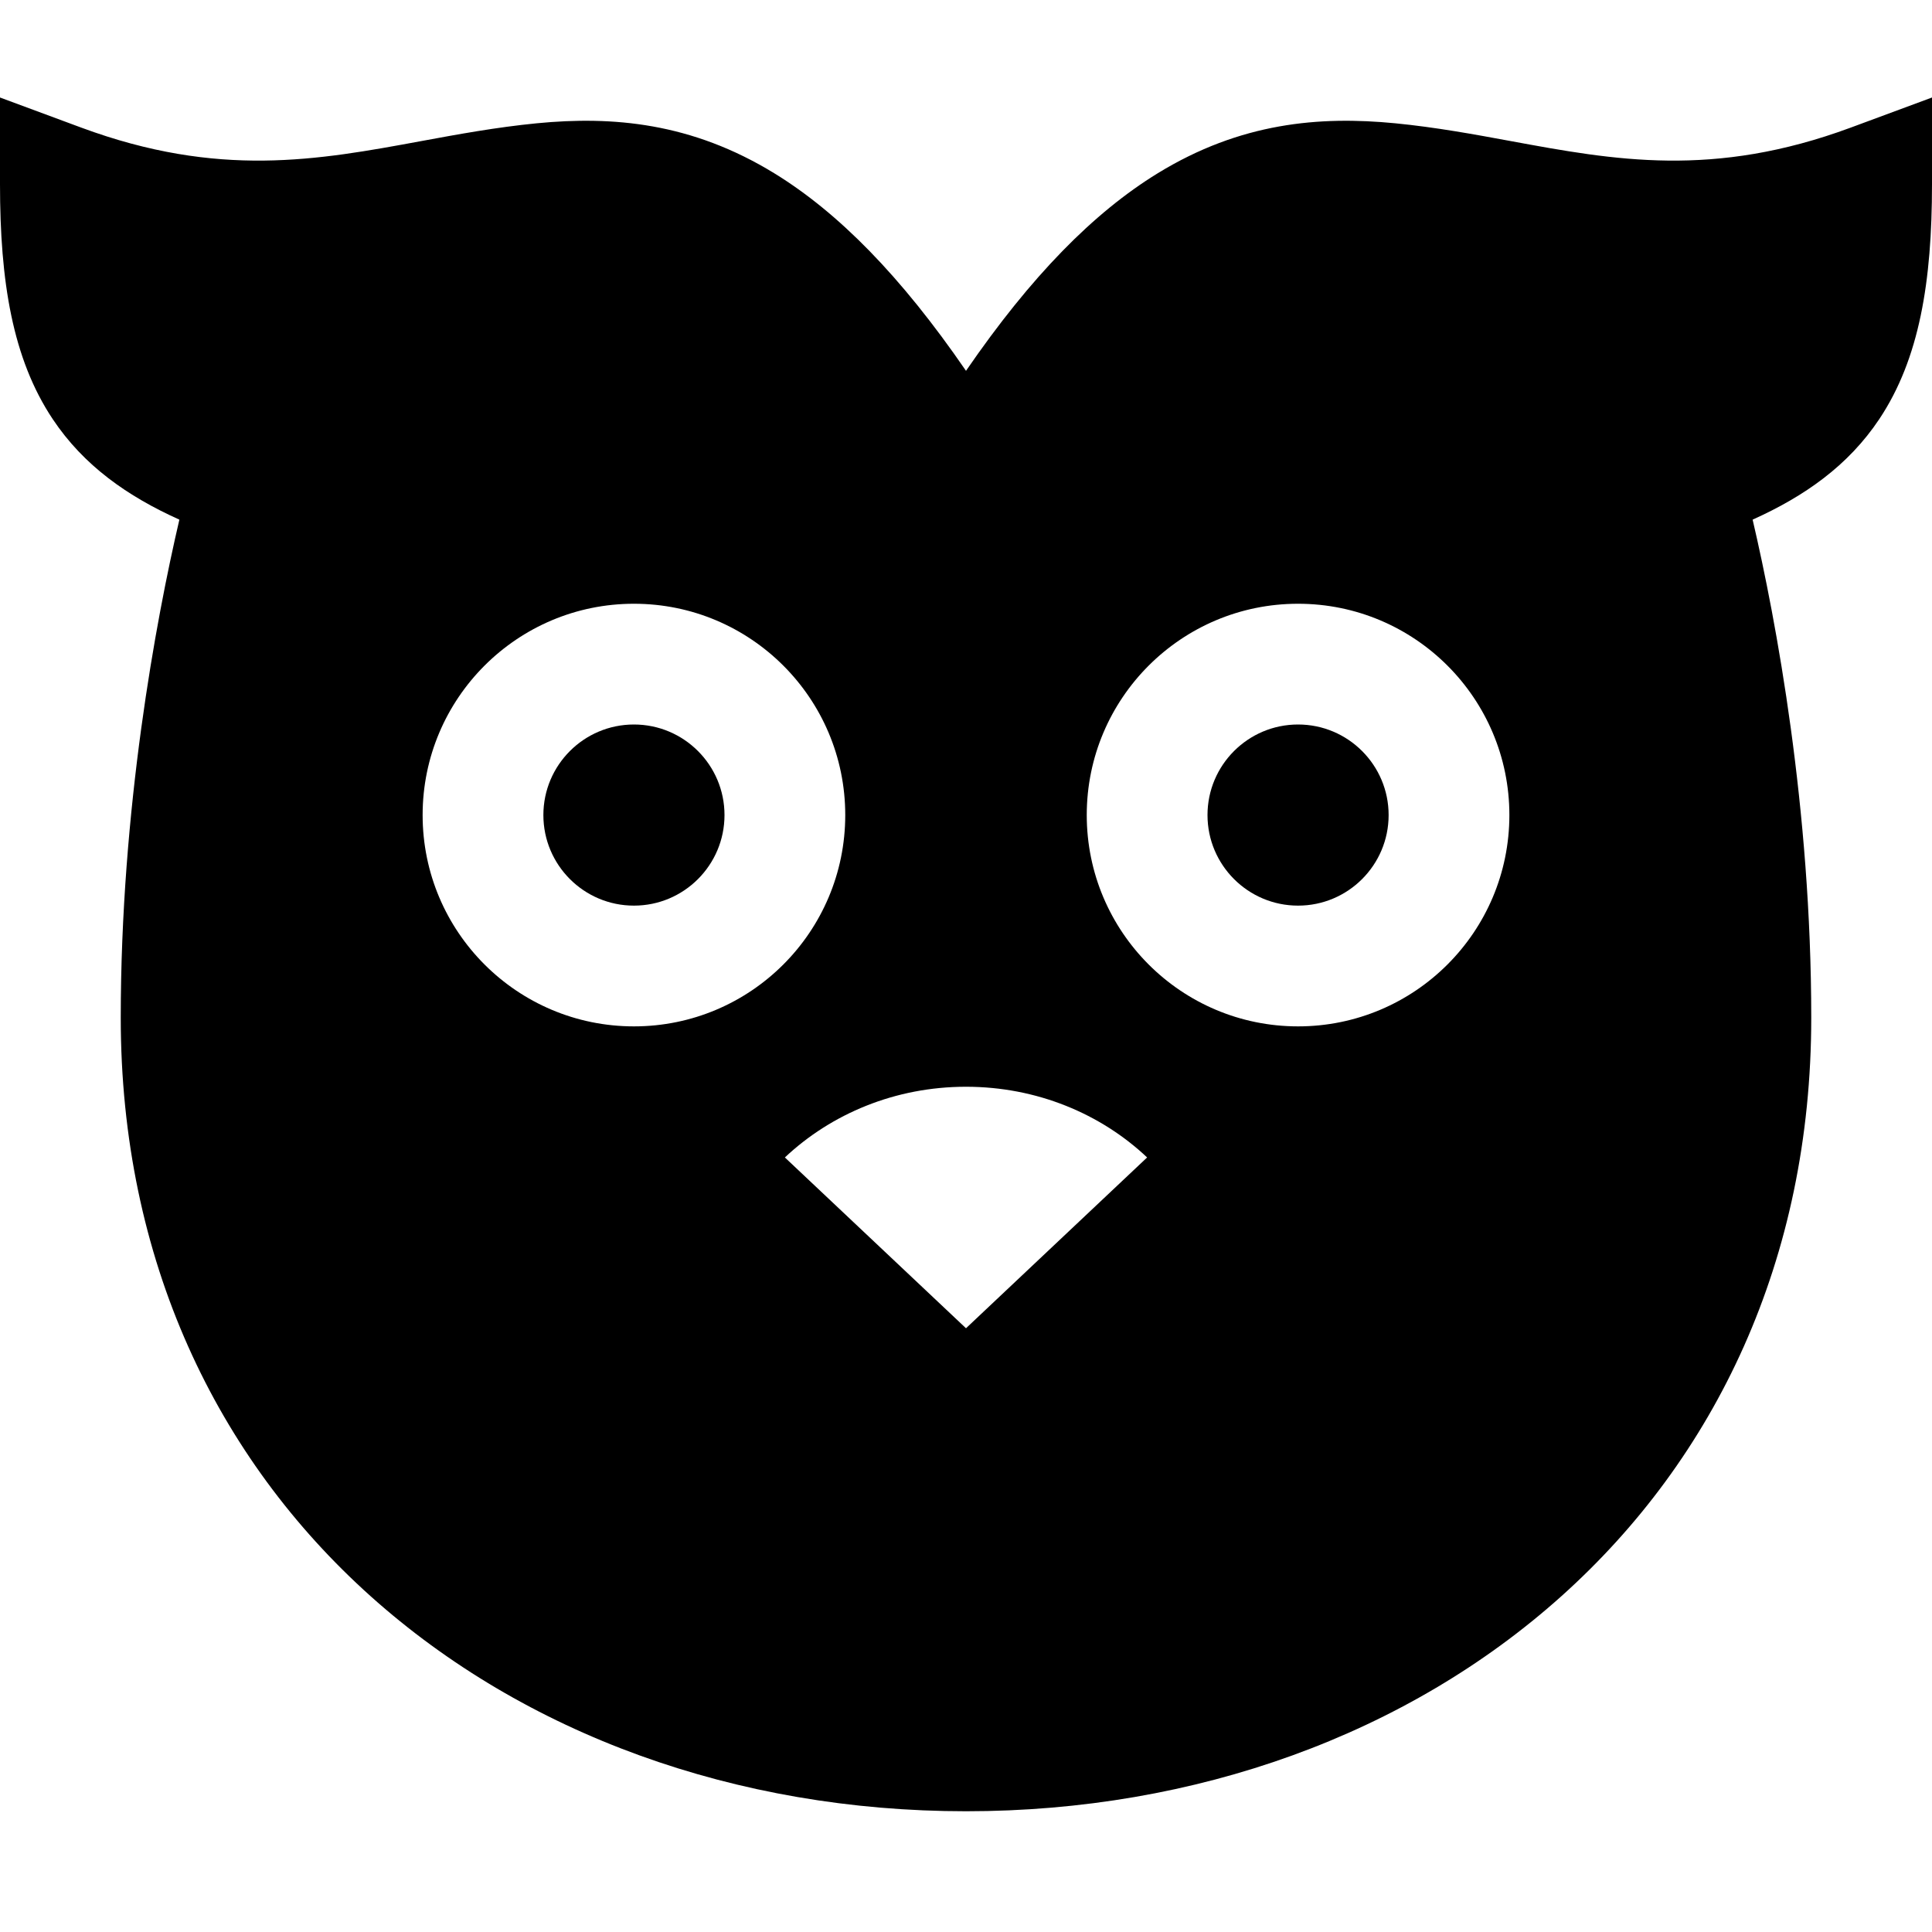
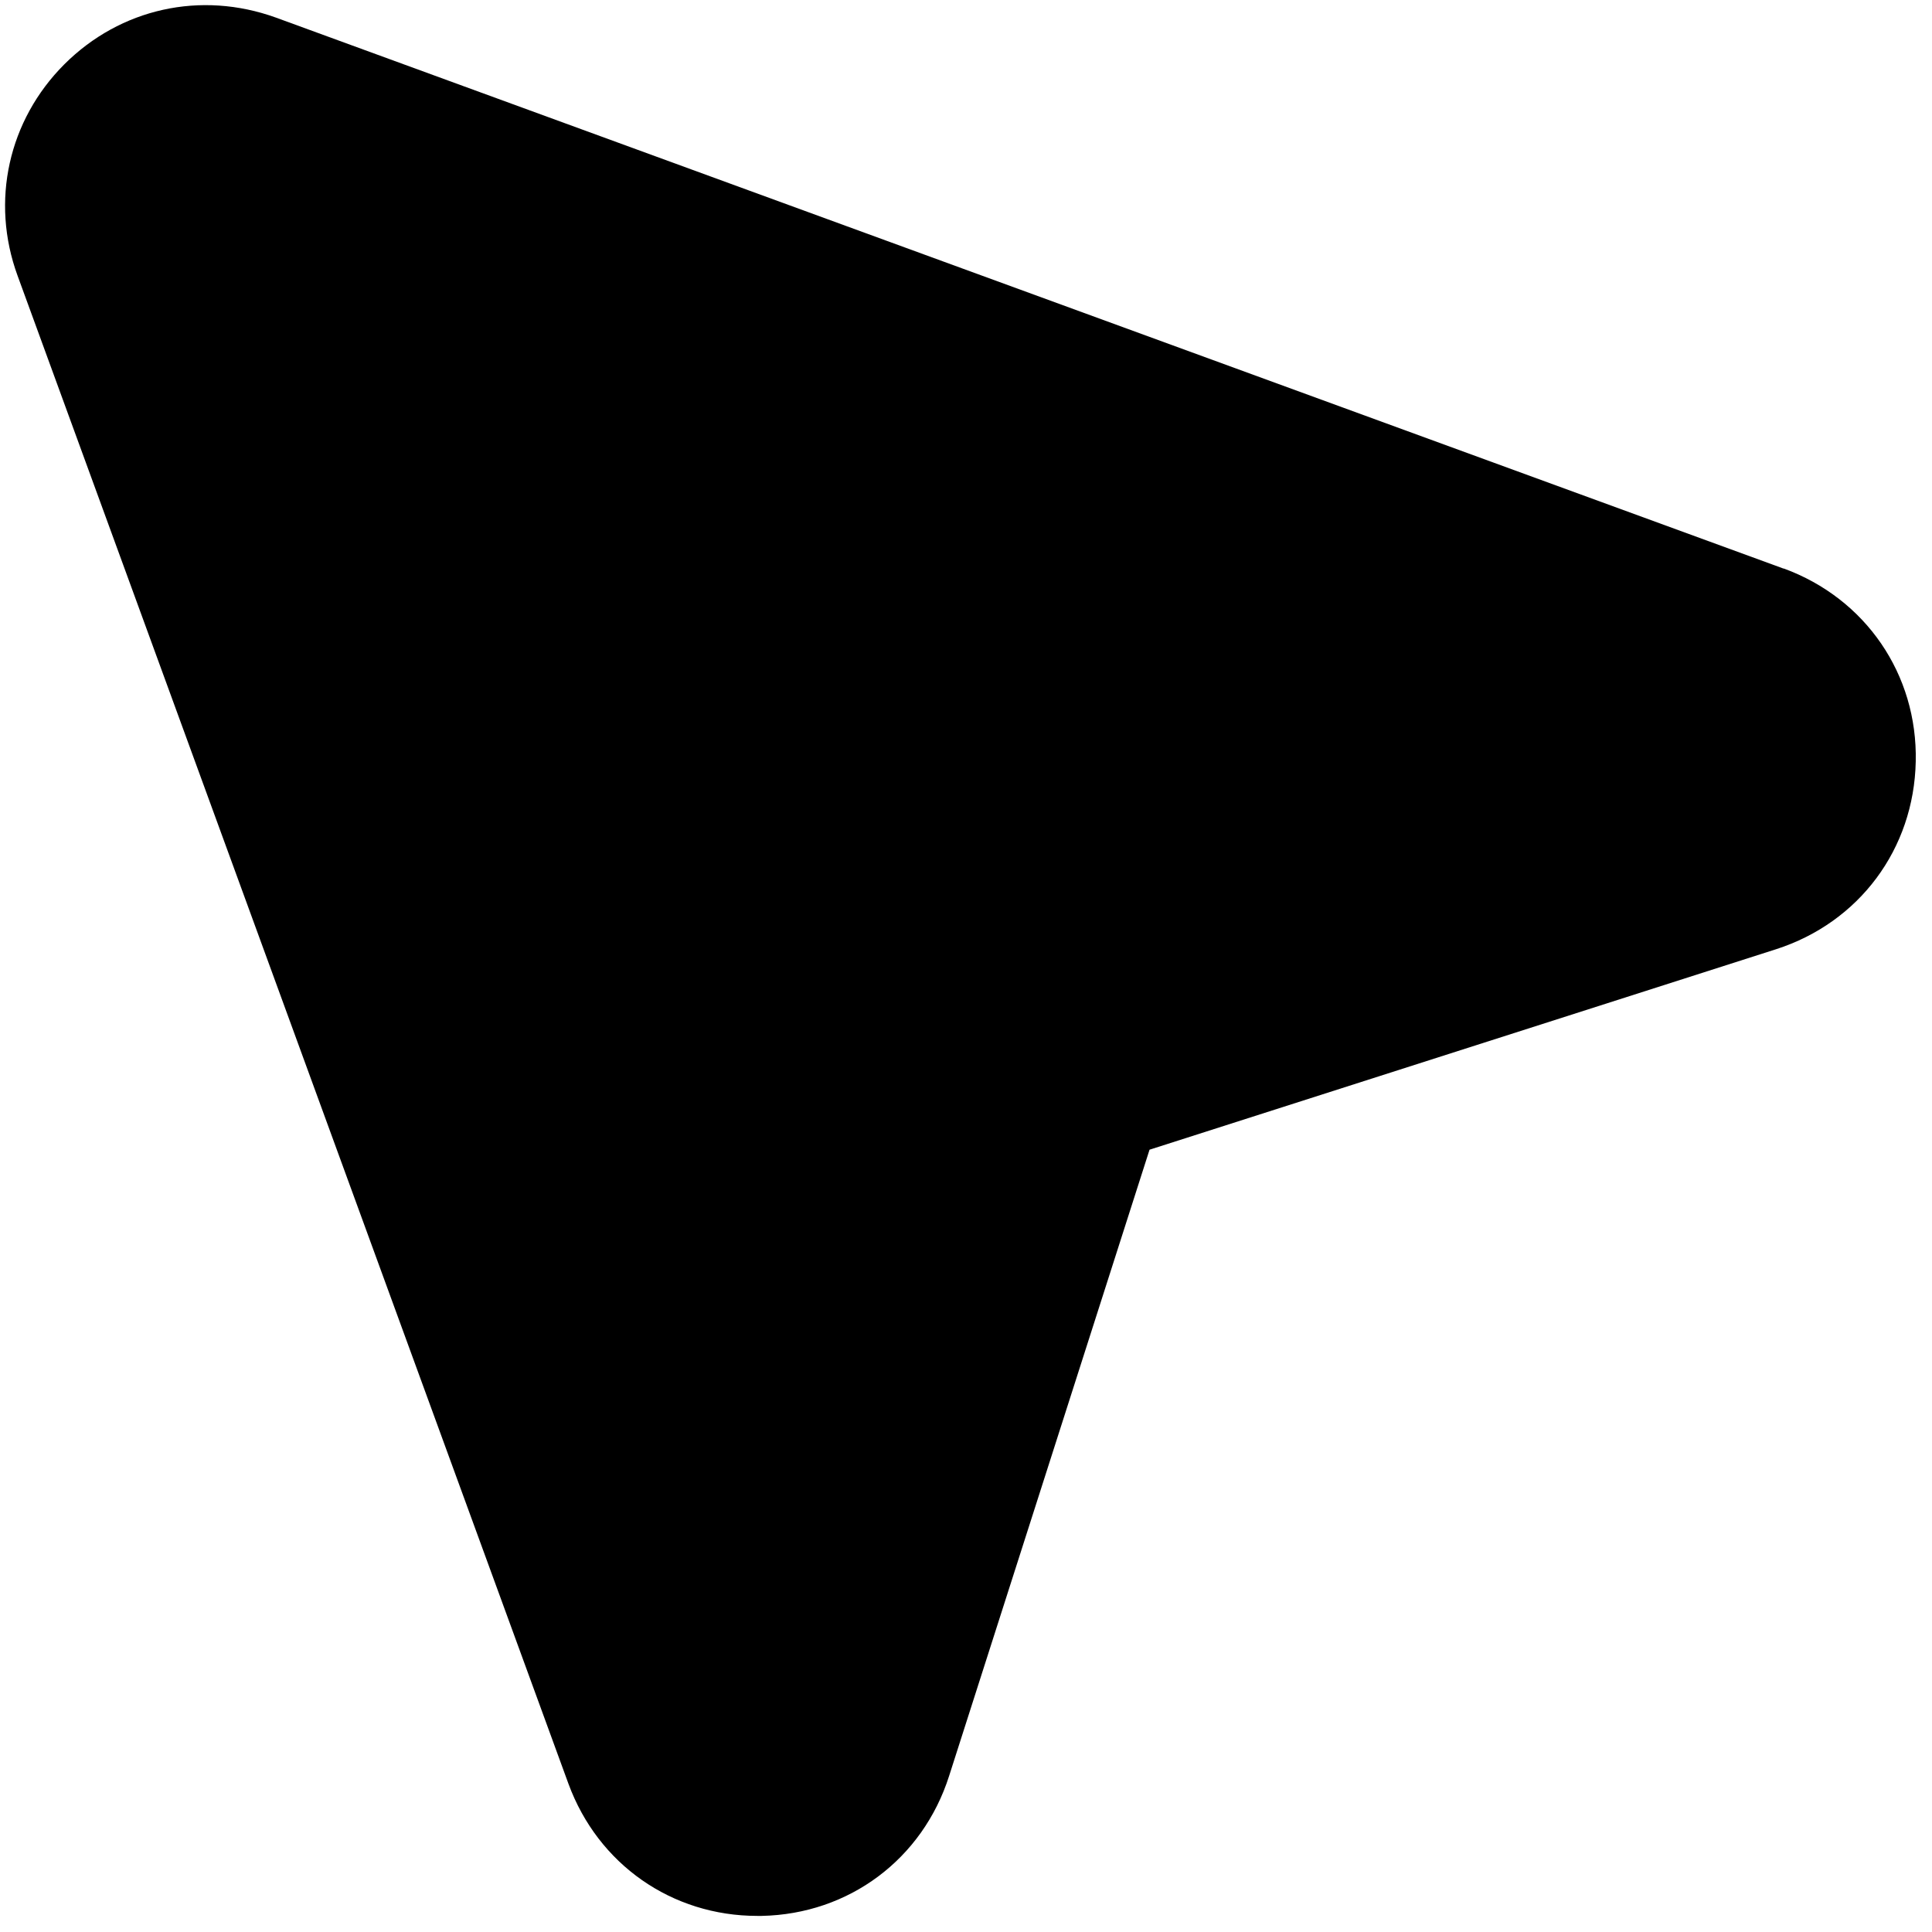
- <svg xmlns="http://www.w3.org/2000/svg" viewBox="0 0 32 32">
+ <svg xmlns="http://www.w3.org/2000/svg" viewBox="0 0 12 12" id="pointer">
  <g fill="currentColor">
-     <path fill-rule="evenodd" clip-rule="evenodd" d="M32 3.051V1.615L30.653 2.114C28.379 2.955 26.742 2.654 25.024 2.337C24.407 2.223 23.78 2.108 23.11 2.042C21.855 1.92 20.547 2.028 19.172 2.872C18.116 3.521 17.081 4.568 16 6.142C14.919 4.568 13.884 3.521 12.828 2.872C11.453 2.028 10.145 1.92 8.89 2.042C8.22 2.108 7.593 2.223 6.976 2.337C5.258 2.654 3.621 2.955 1.347 2.114L0 1.615V3.051C0 4.661 0.207 5.941 0.872 6.94C1.388 7.714 2.112 8.22 2.971 8.607C2.58 10.283 2 13.407 2 16.857C2 24.884 8.371 30 16 30C23.629 30 30 24.884 30 16.857C30 13.396 29.42 10.28 29.029 8.607C29.888 8.22 30.612 7.714 31.128 6.94C31.793 5.941 32 4.661 32 3.051ZM16 18C17.173 18 18.234 18.448 19 19.171L16 22L13 19.171C13.769 18.448 14.827 18 16 18ZM10.5 17C12.433 17 14 15.433 14 13.5C14 11.567 12.433 10 10.5 10C8.567 10 7 11.567 7 13.5C7 15.433 8.567 17 10.5 17ZM25 13.5C25 15.433 23.433 17 21.5 17C19.567 17 18 15.433 18 13.5C18 11.567 19.567 10 21.5 10C23.433 10 25 11.567 25 13.5Z" fill="currentColor" />
-     <path d="M10.5 15C11.328 15 12 14.328 12 13.5C12 12.672 11.328 12 10.5 12C9.672 12 9 12.672 9 13.5C9 14.328 9.672 15 10.5 15Z" fill="currentColor" />
-     <path d="M21.5 15C22.328 15 23 14.328 23 13.5C23 12.672 22.328 12 21.5 12C20.672 12 20 12.672 20 13.5C20 14.328 20.672 15 21.5 15Z" fill="currentColor" />
+     <path d="m11.079,3.532L1.713.109C1.247-.059.748.052.4.399.052.747-.06,1.25.109,1.712l3.422,9.368c.184.5.642.82,1.173.82.009,0,.018,0,.027,0,.542-.011.999-.352,1.164-.869l1.245-3.89,3.891-1.245c.517-.166.857-.623.868-1.166.012-.542-.312-1.013-.82-1.199Z" stroke-width="0" />
  </g>
</svg>
